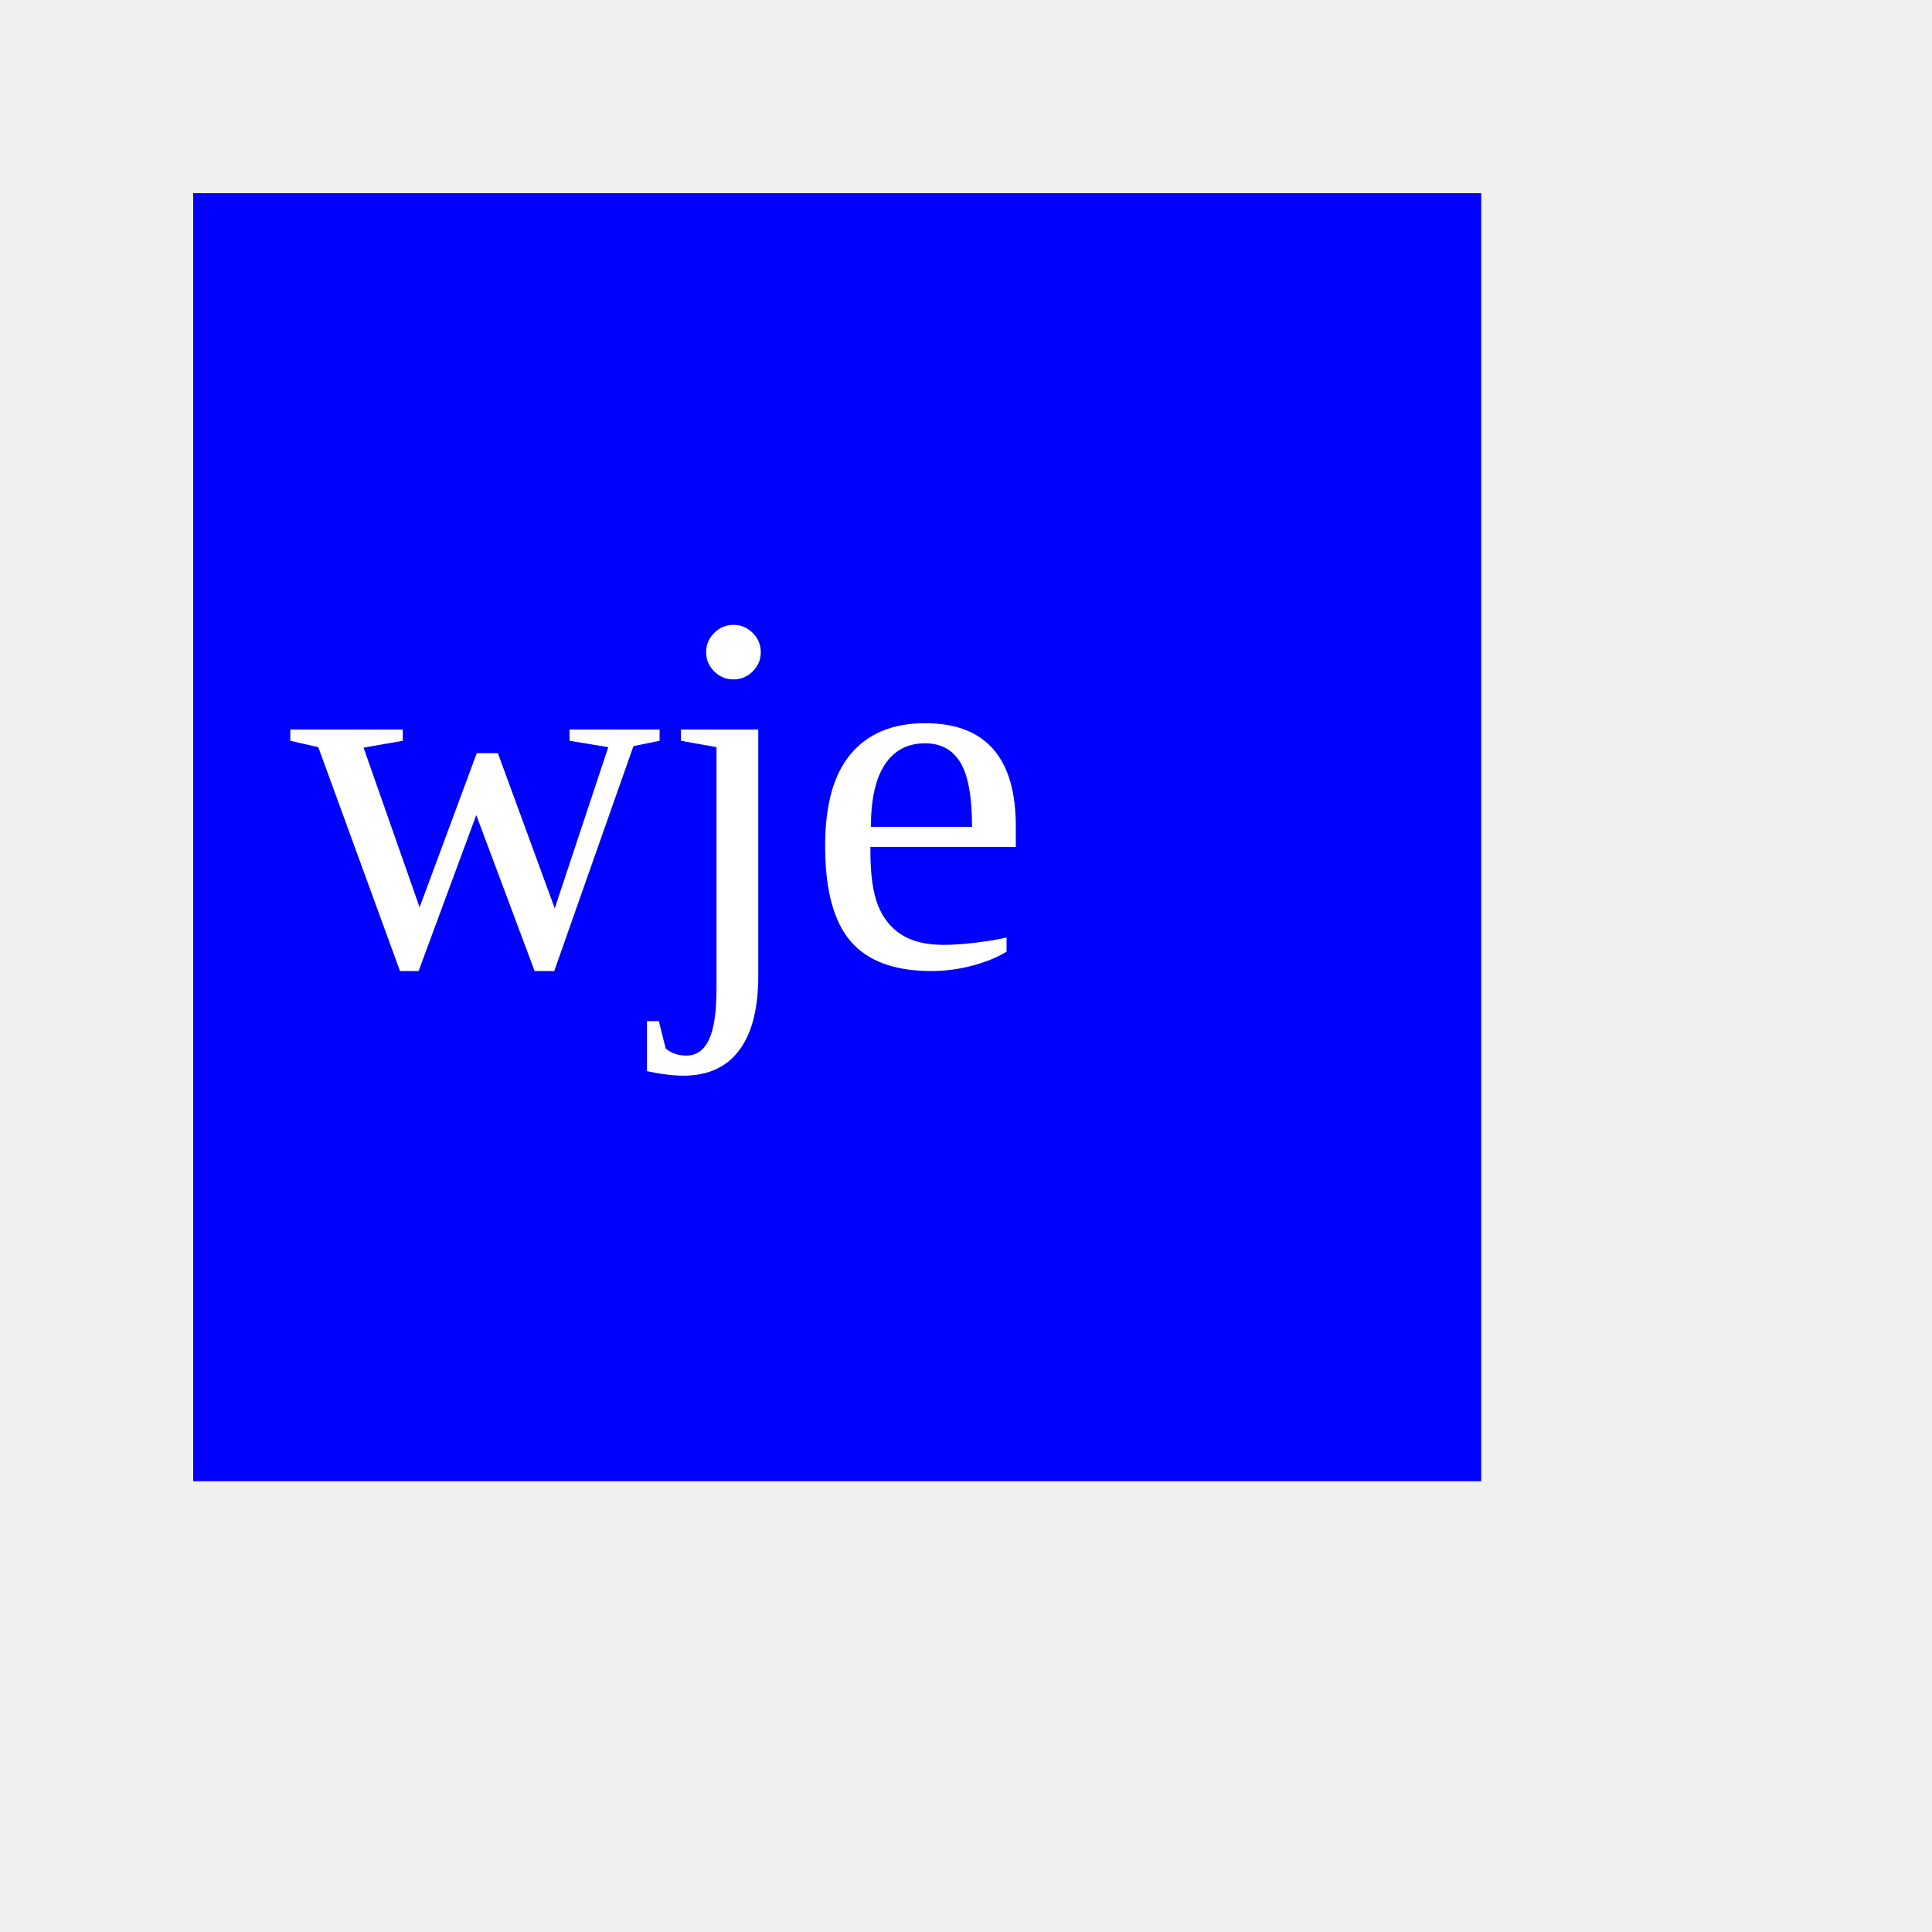
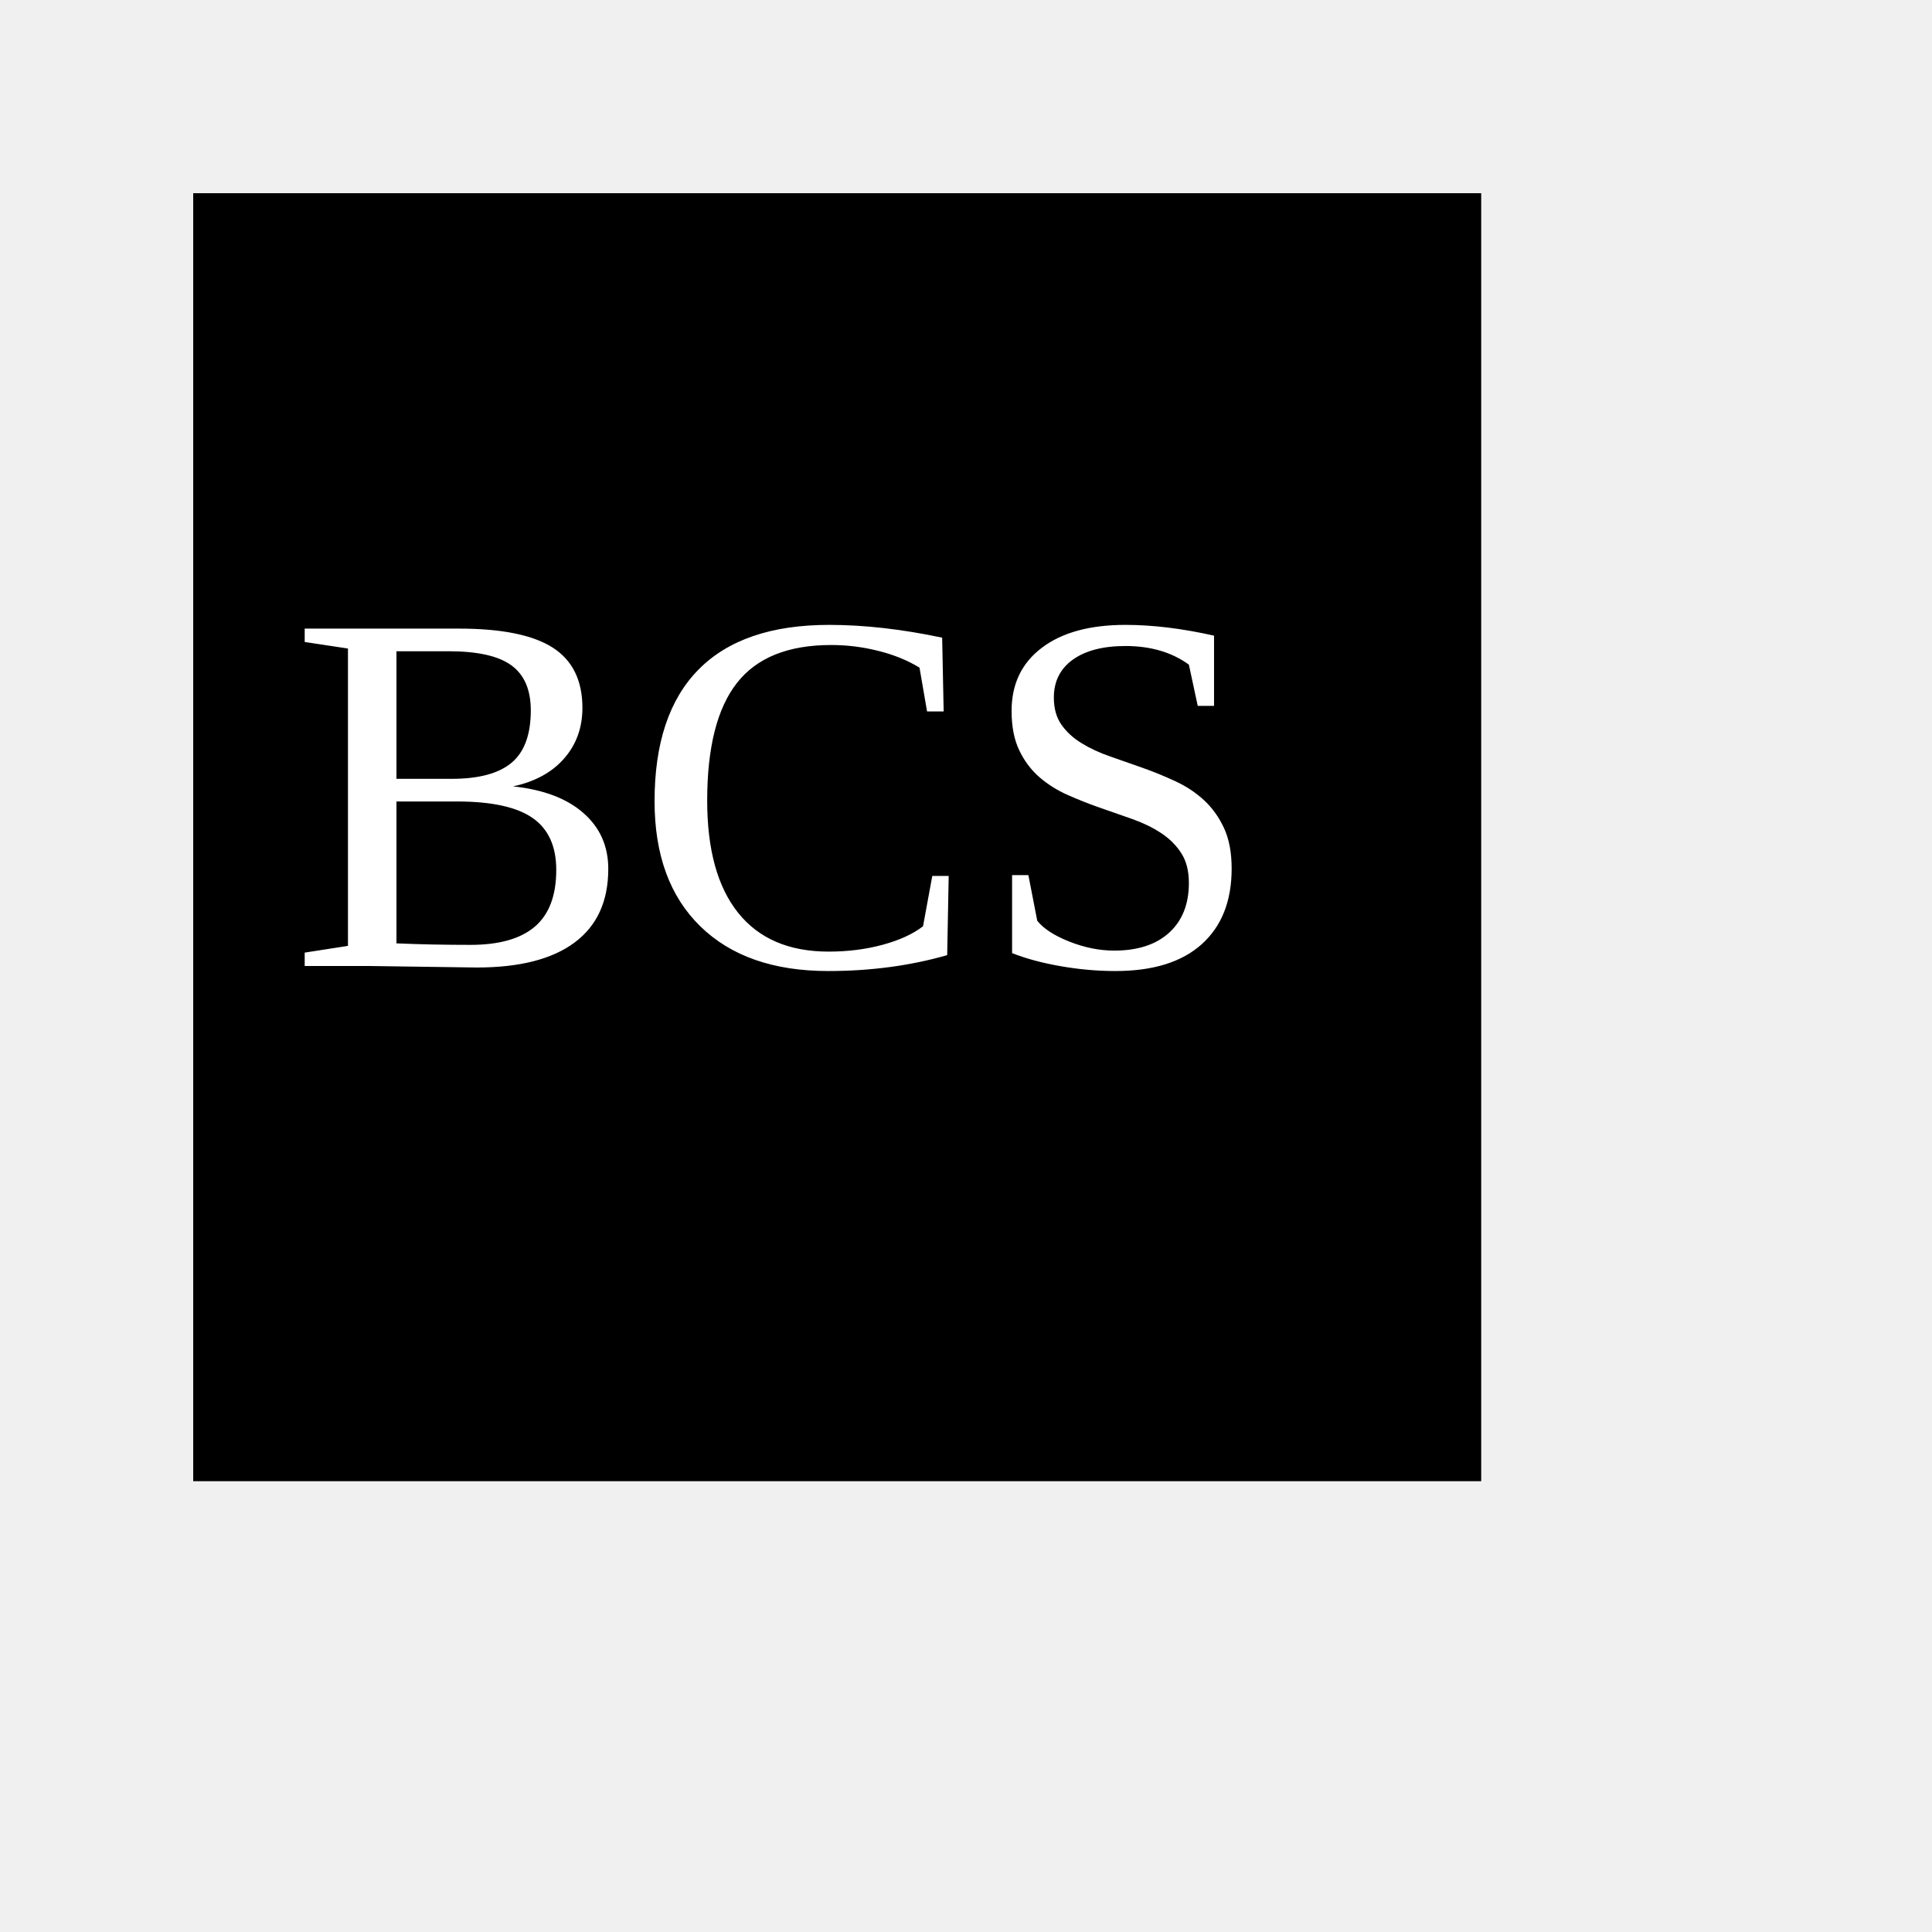
<svg xmlns="http://www.w3.org/2000/svg" width="300" height="300" version="1.1">
-   <rect x="30" y="30" width="200" height="200" fill="blue" />
-   <text x="45" y="150" fill="white" font-size="80px">wje</text>
+   <rect x="30" y="30" width="200" height="200" fill="black" />
+   <text x="45" y="150" fill="white" font-size="80px">BCS</text>
</svg>
